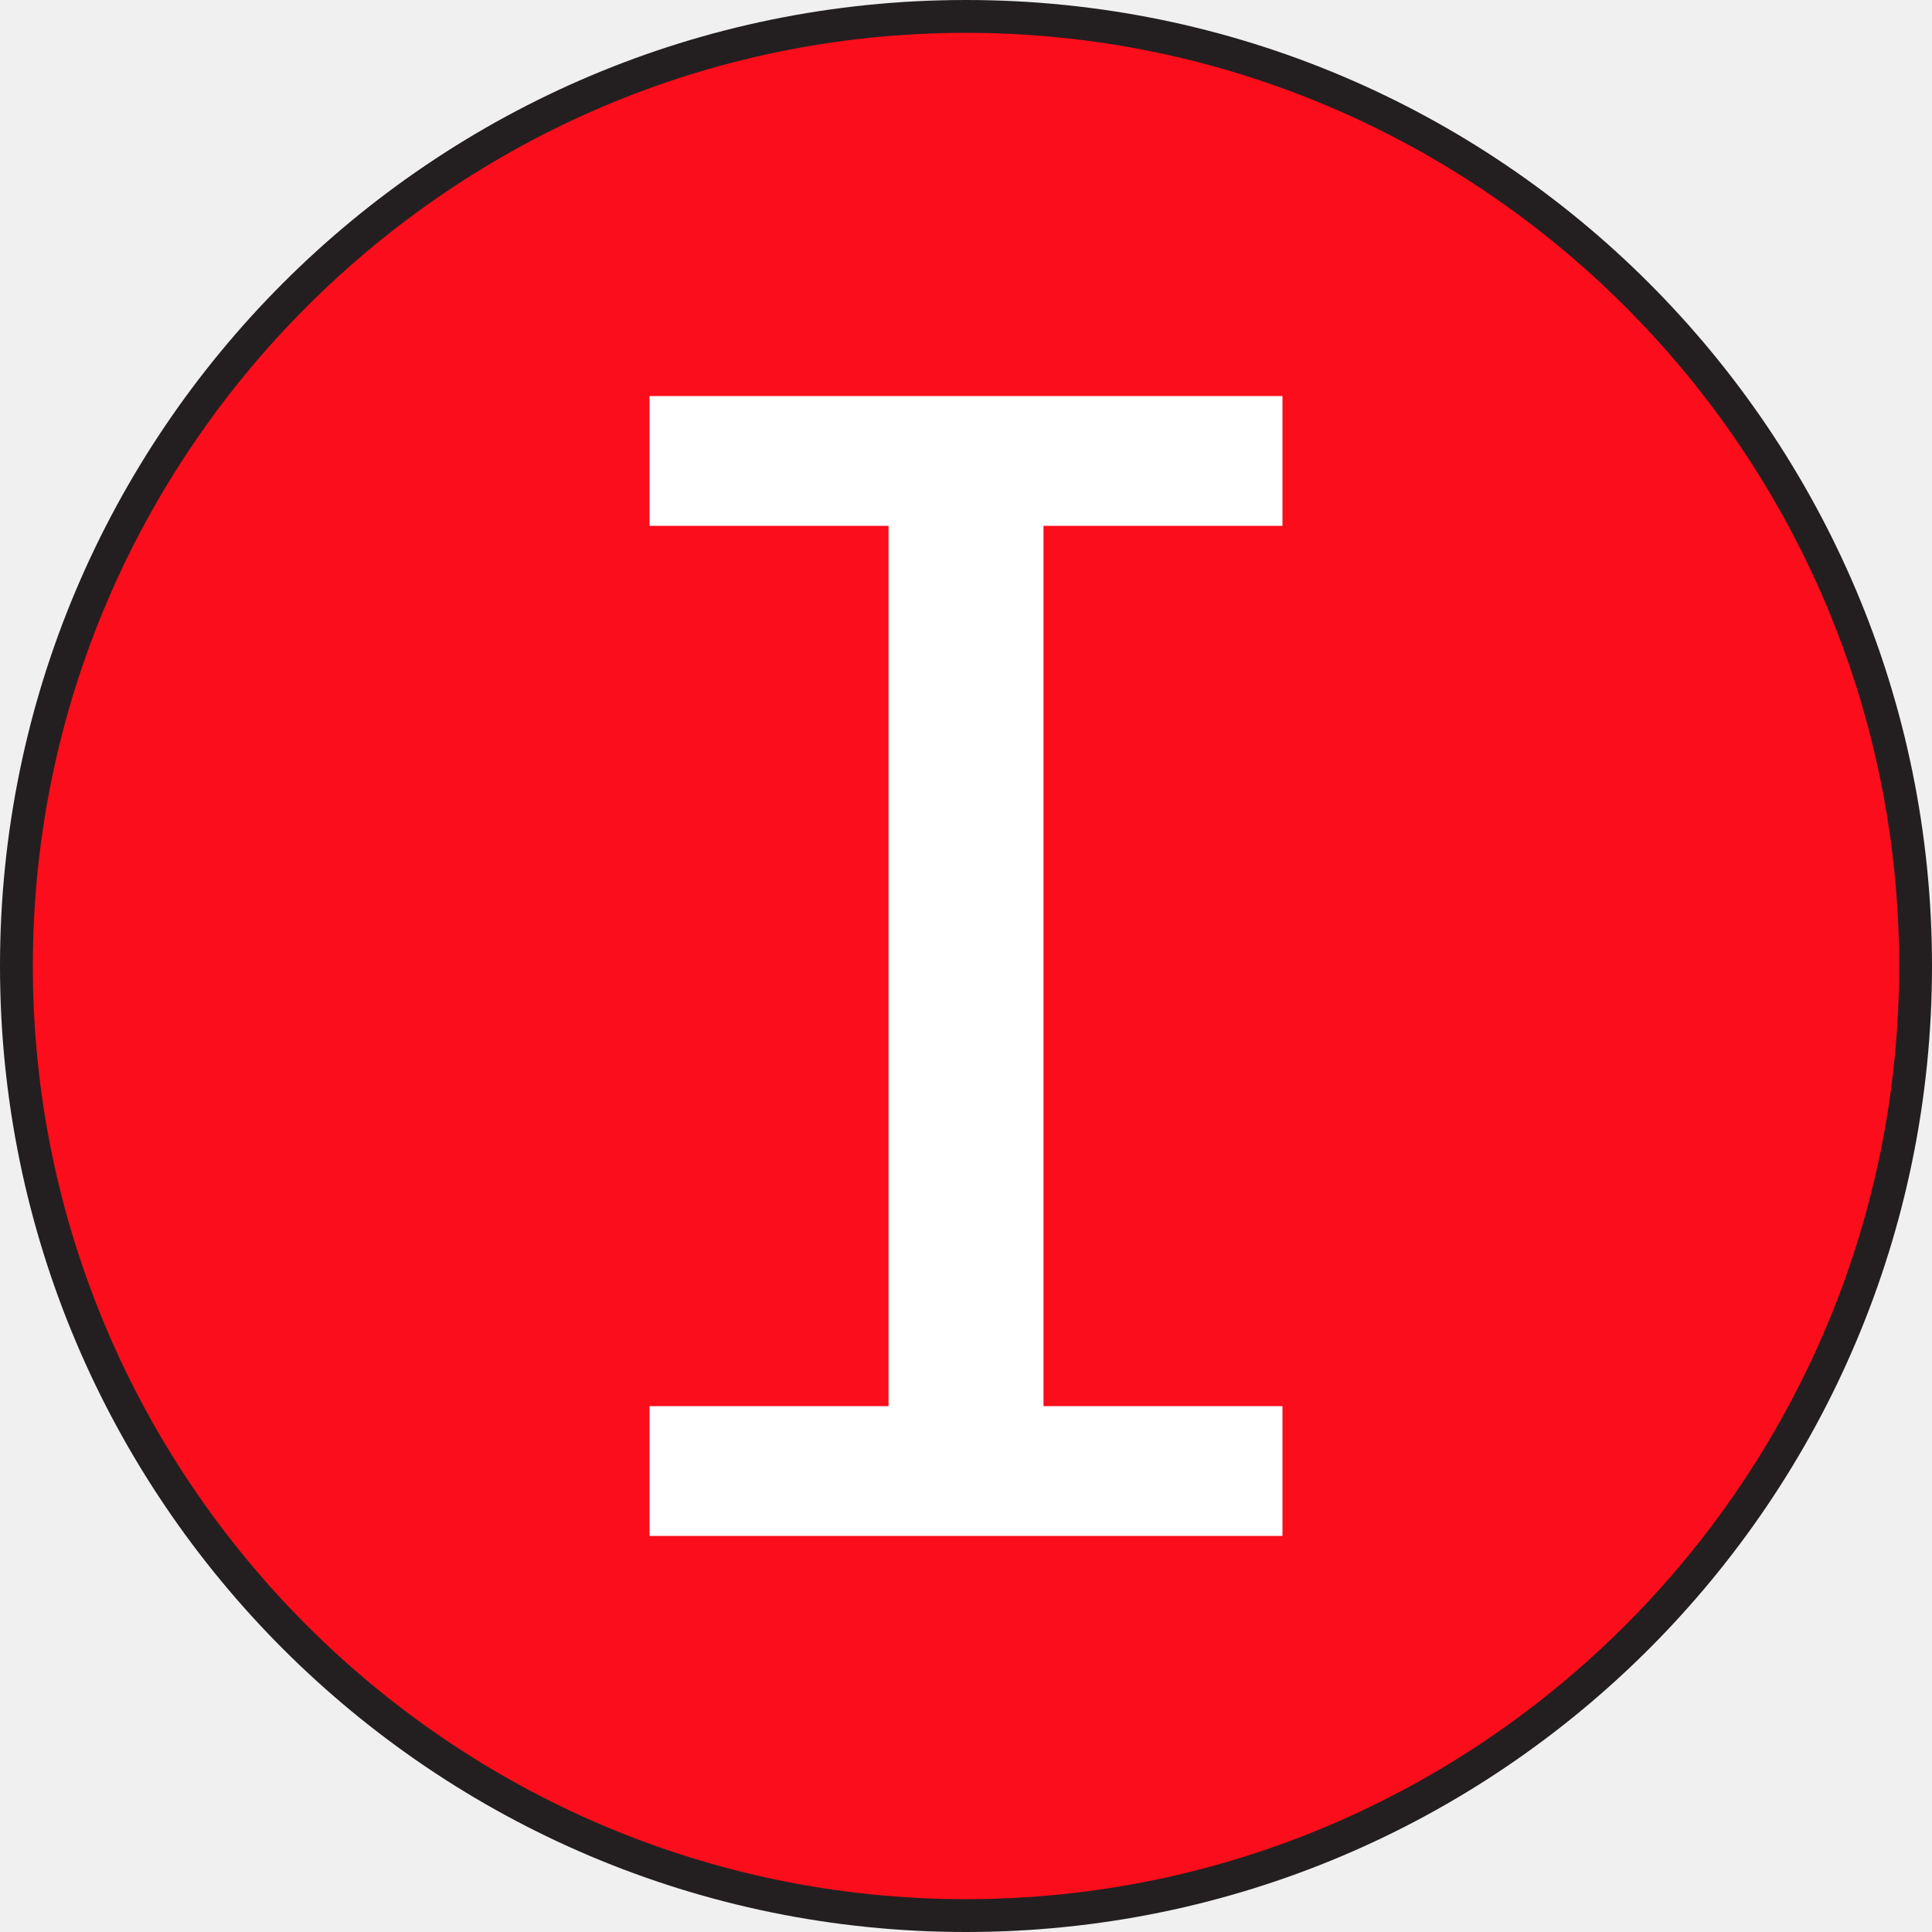
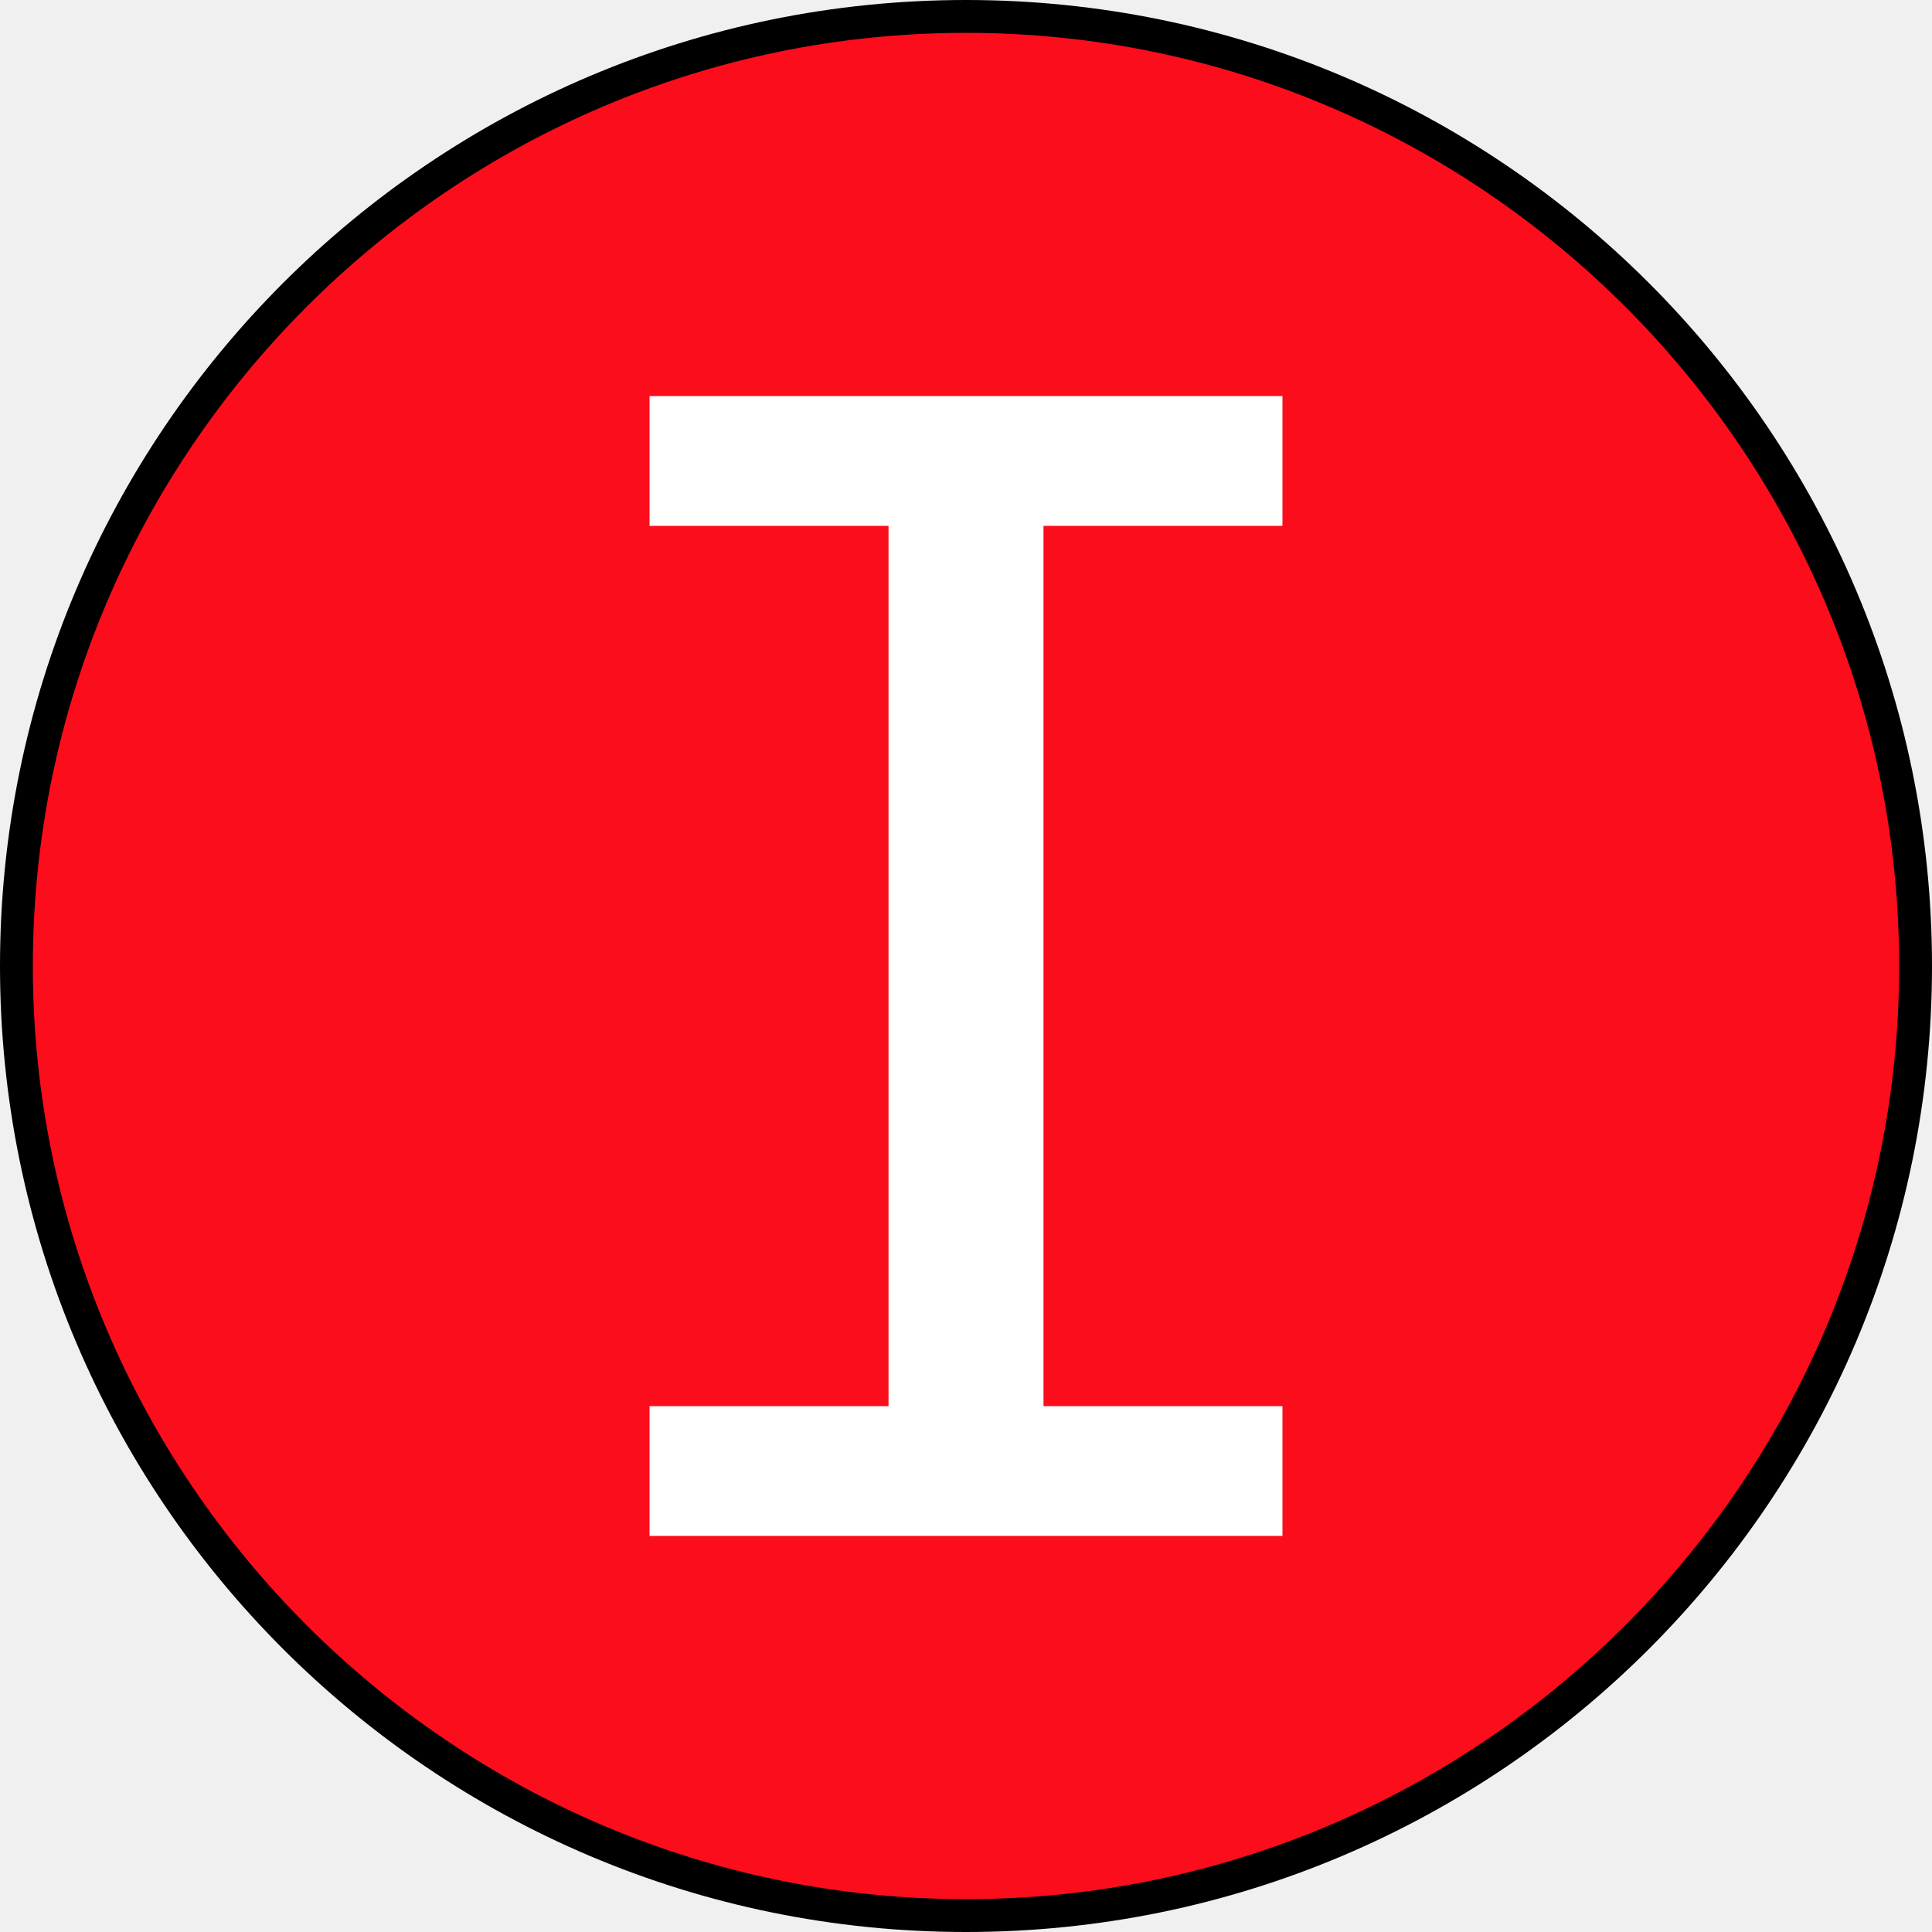
<svg xmlns="http://www.w3.org/2000/svg" version="1.1" id="Layer_1" x="0px" y="0px" viewBox="0 0 100 100" style="enable-background:new 0 0 100 100;" xml:space="preserve">
  <style type="text/css">
	.st0{fill:#FC0D1B;}
- 	.st1{fill:#231F20;}
+ 	.st1{fill:#000000;}
	.st2{fill:#FFFFFF;}
</style>
  <g>
    <g>
      <circle class="st0" cx="50" cy="50" r="49.1" />
      <path class="st1" d="M50,100C22.4,100,0,77.6,0,50S22.4,0,50,0s50,22.4,50,50S77.6,100,50,100z M50,1.7C23.4,1.7,1.7,23.4,1.7,50    S23.4,98.3,50,98.3S98.3,76.6,98.3,50S76.6,1.7,50,1.7z" />
    </g>
  </g>
  <g>
    <path class="st2" d="M33.62,20.5h32.76v6.718H54.011v45.564H66.38V79.5H33.62v-6.718h12.37V27.218H33.62V20.5z" />
  </g>
</svg>
